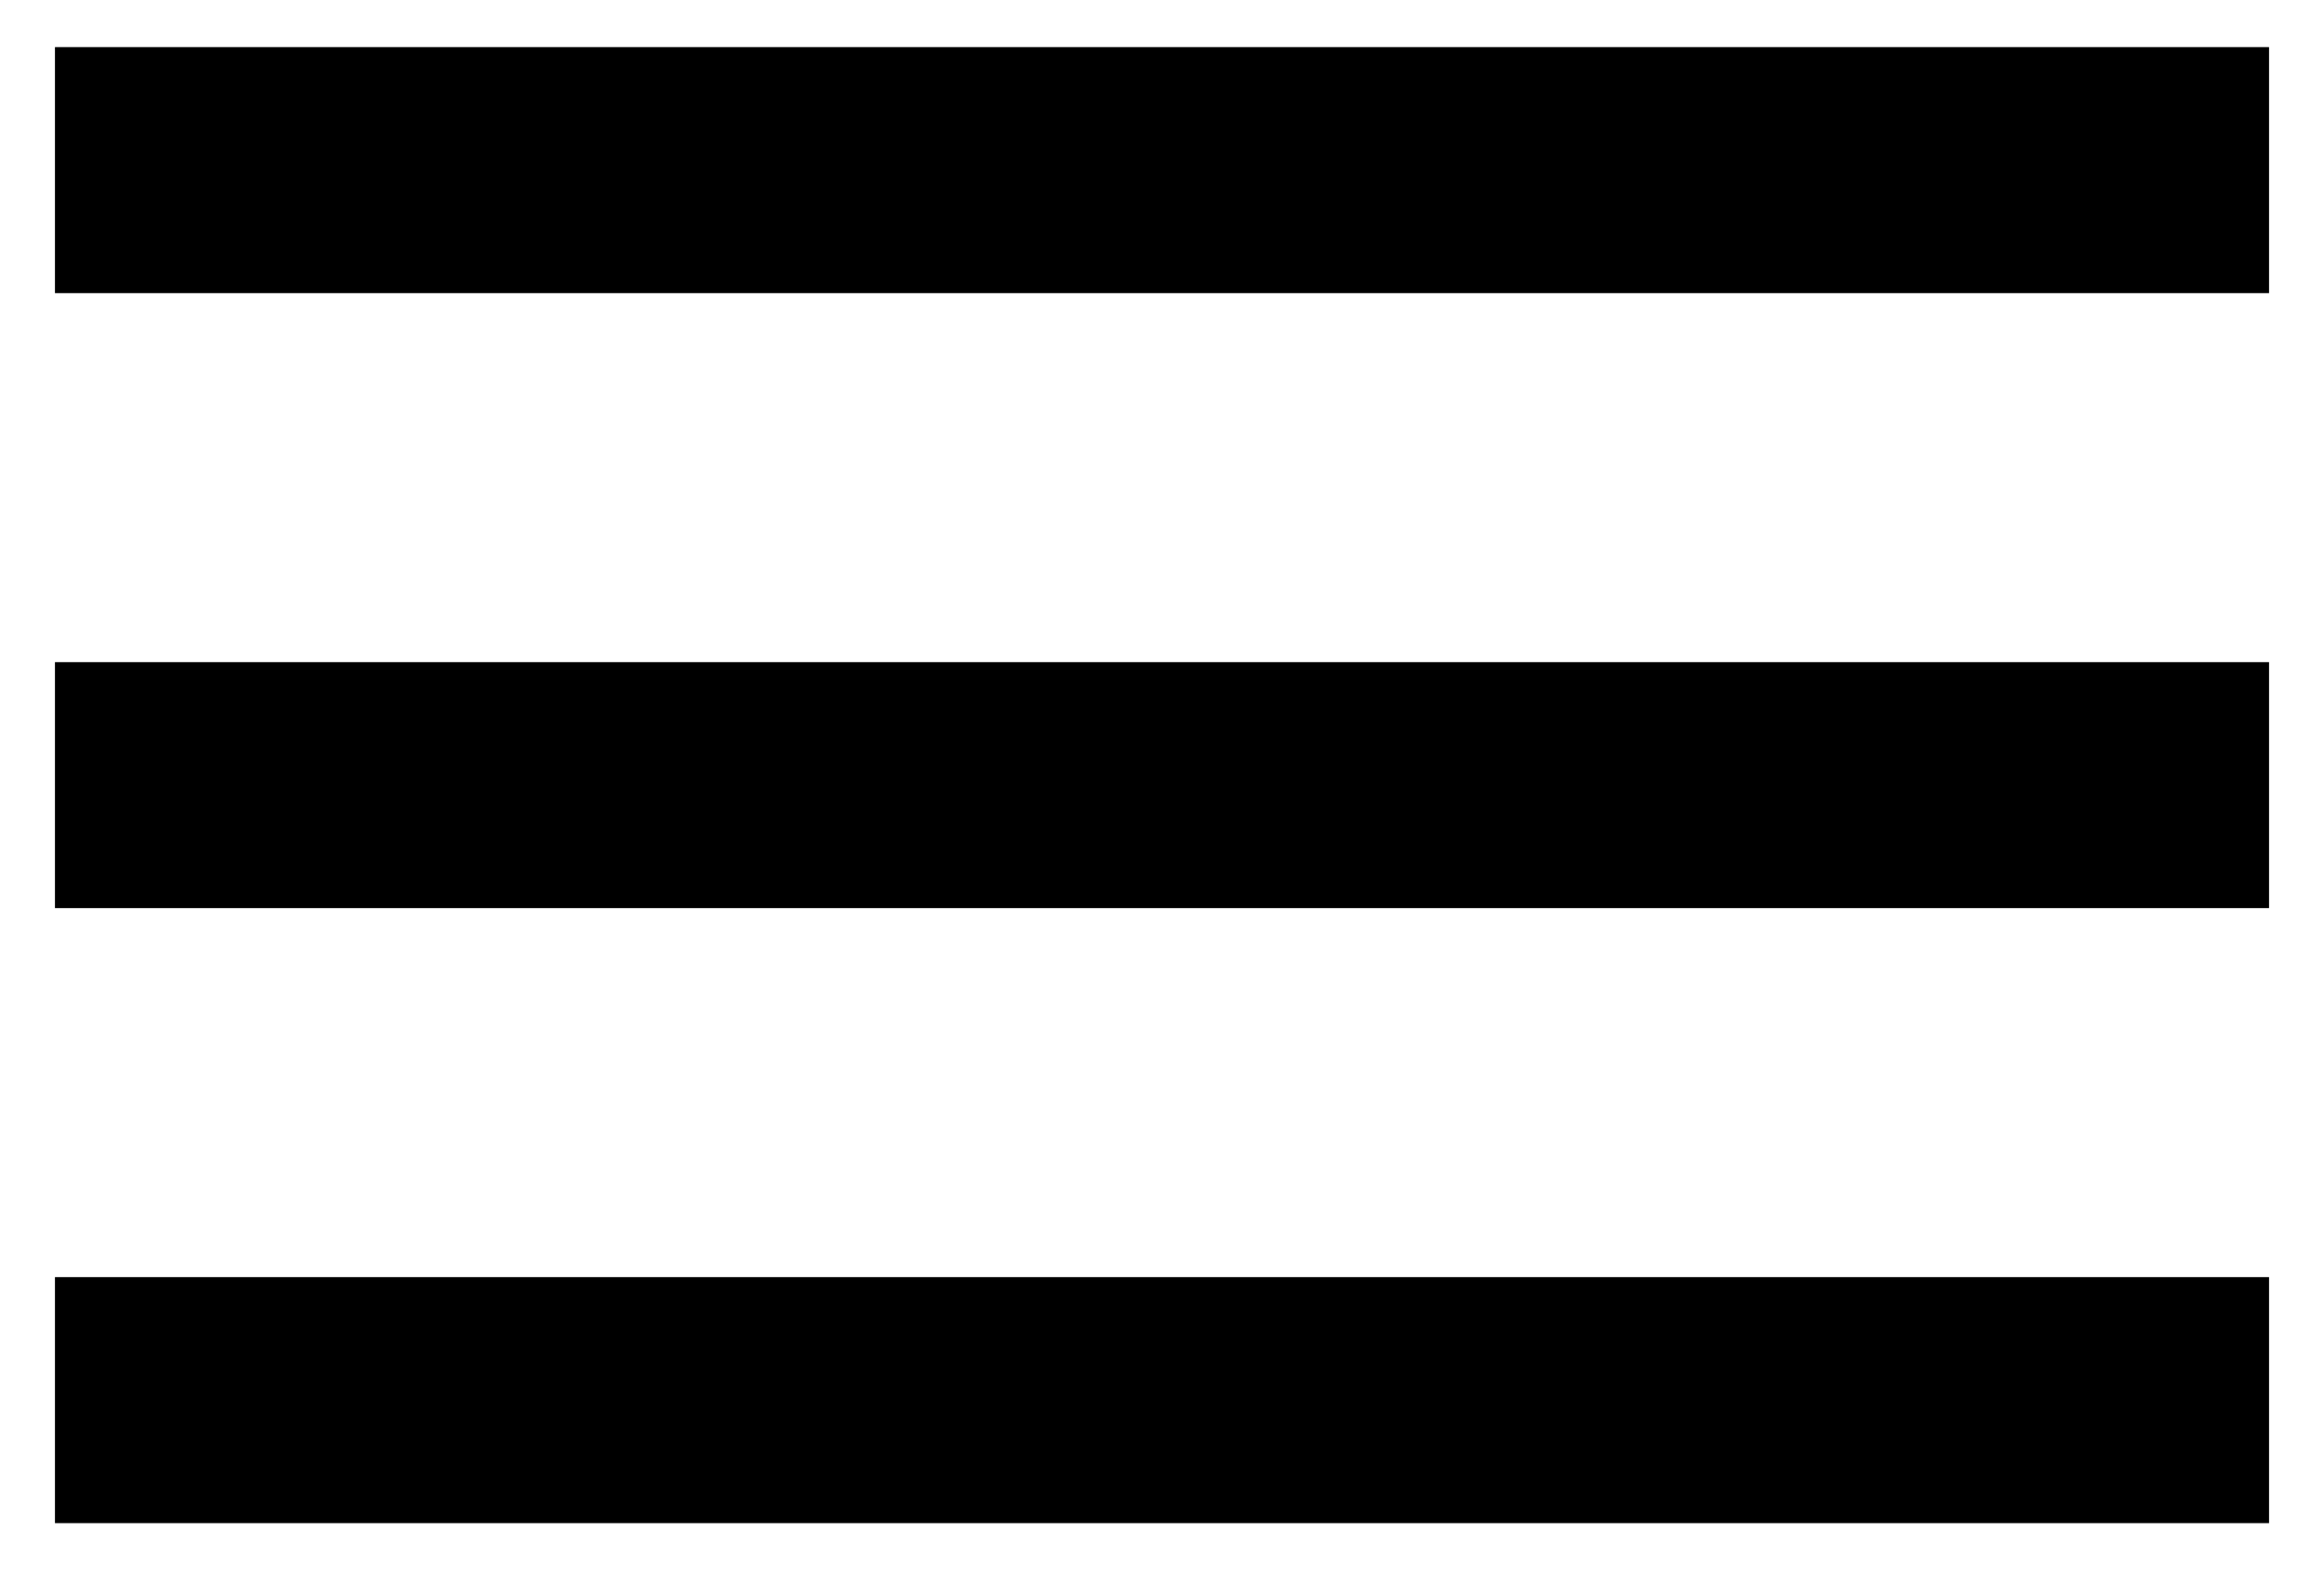
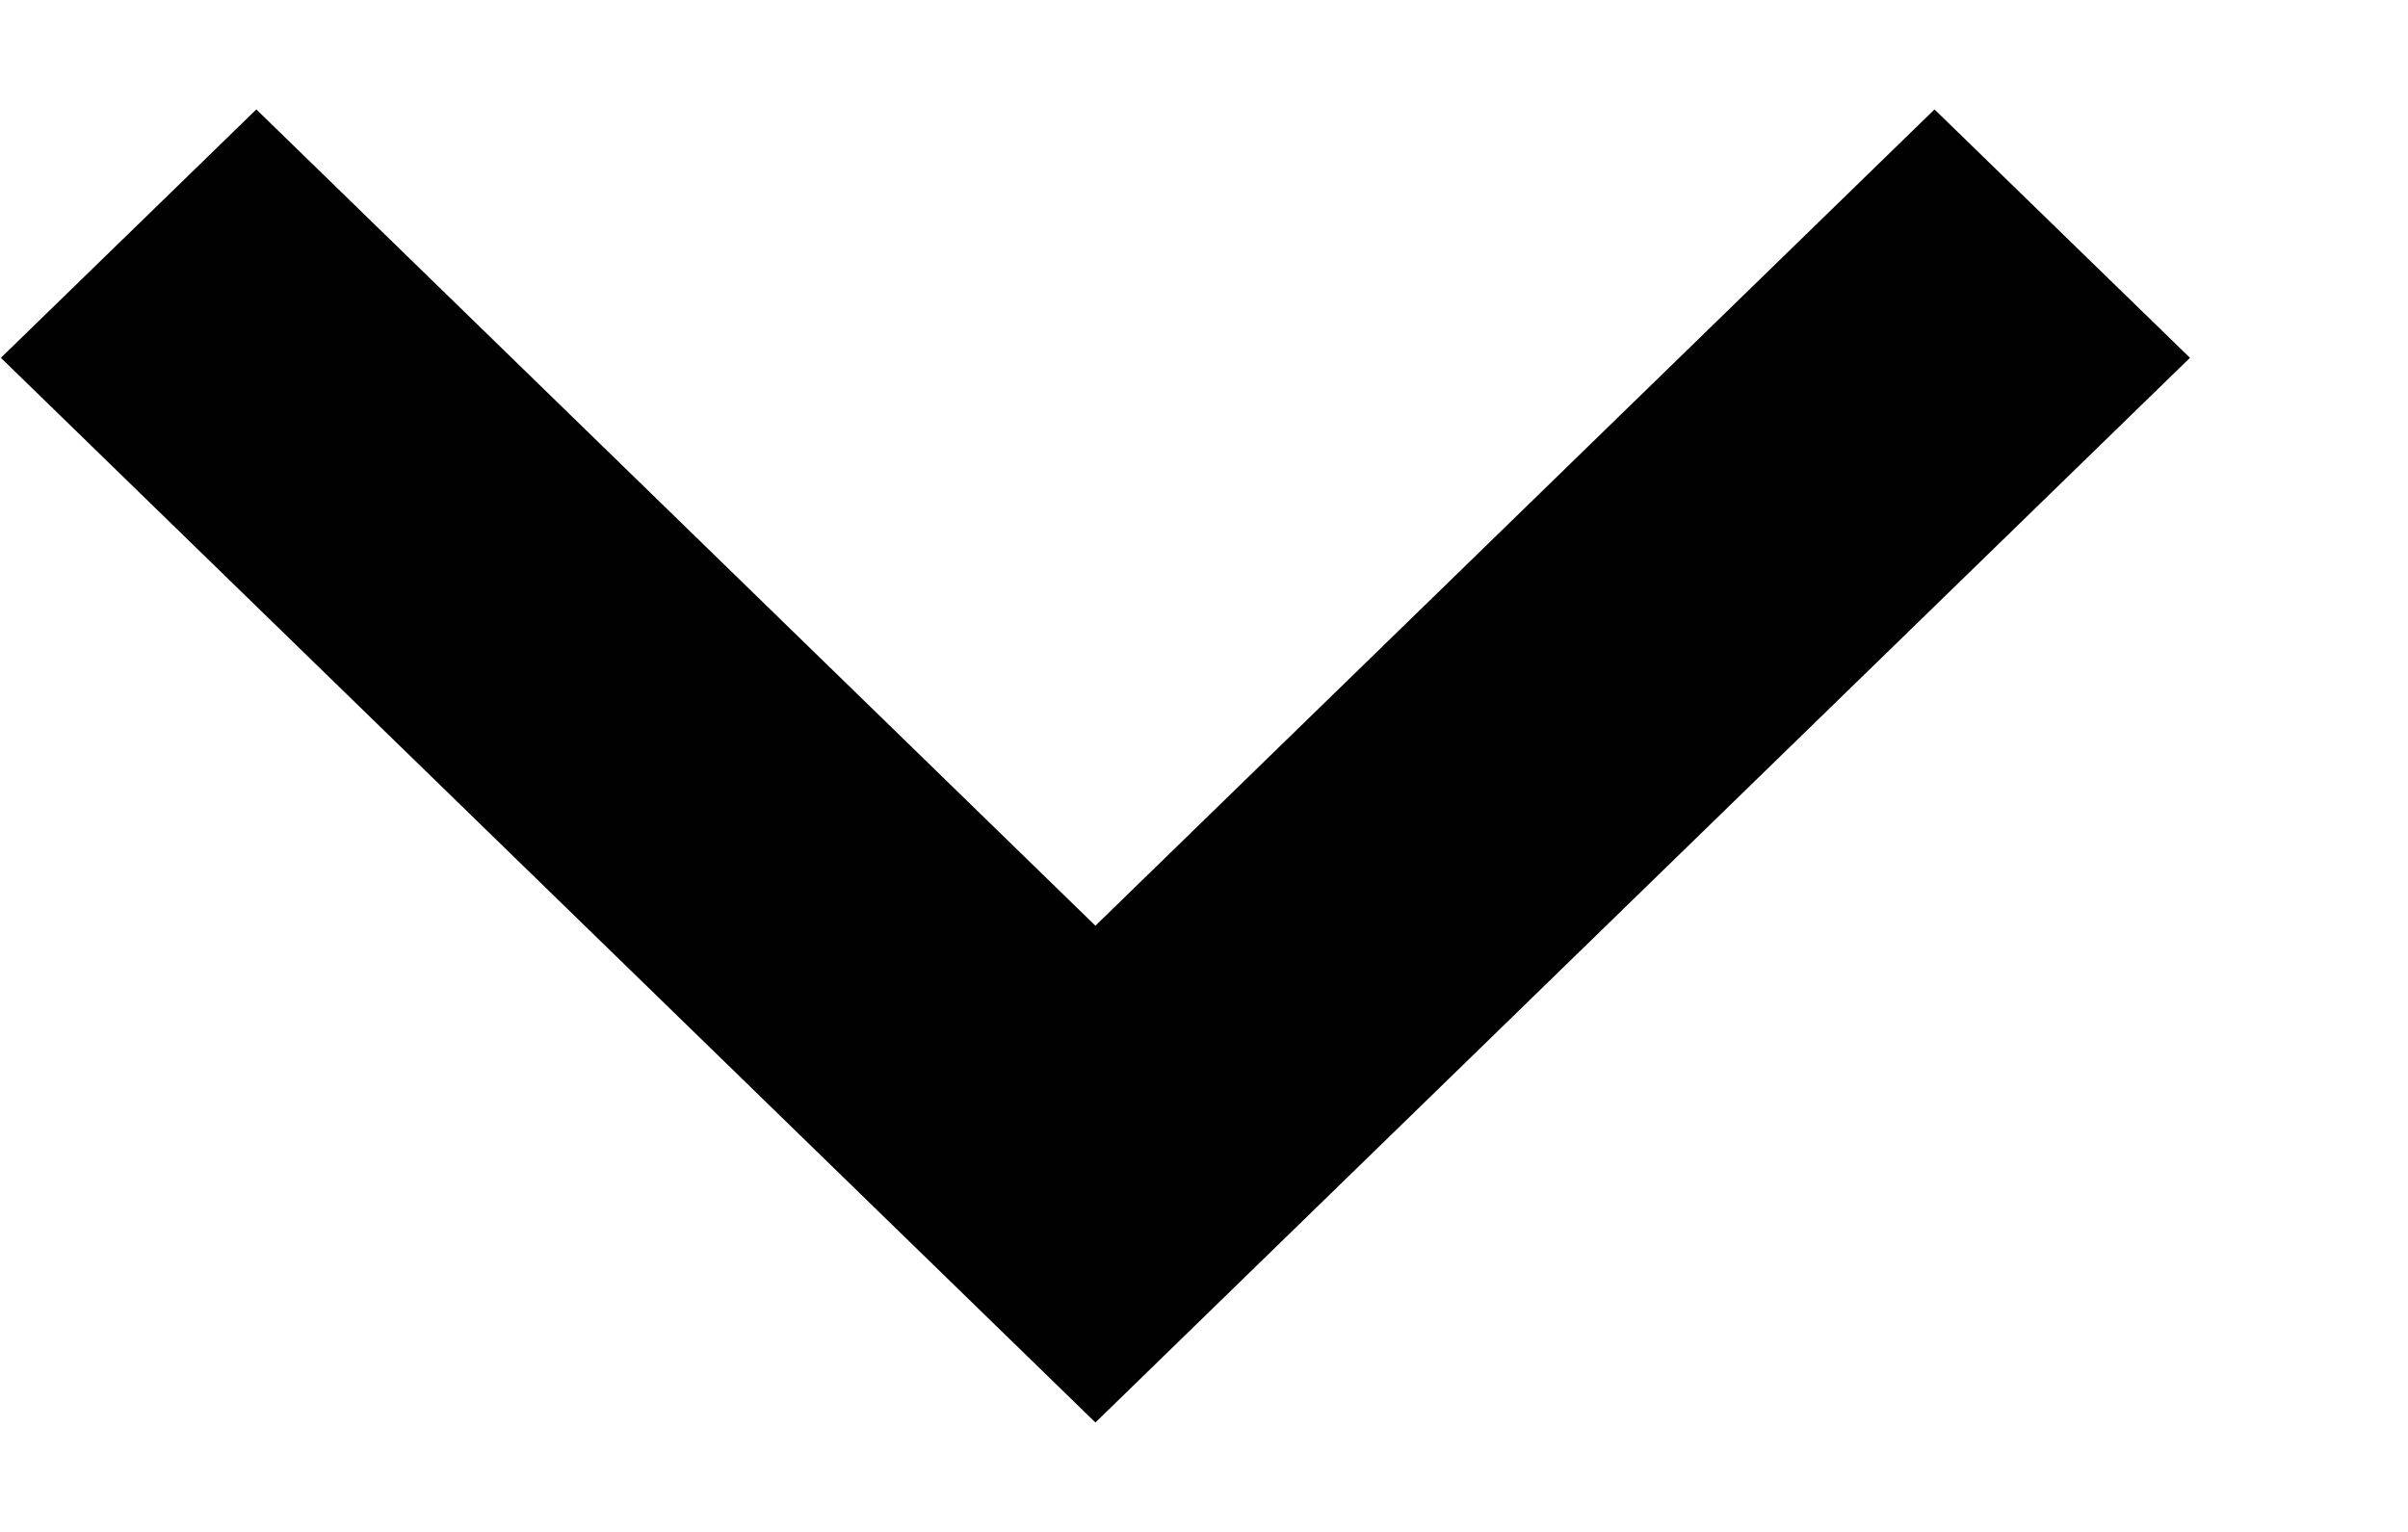
- <svg xmlns="http://www.w3.org/2000/svg" width="37" height="25" viewBox="0 0 37 25" fill="none">
-   <path d="M0.875 24.25H36.125V20.333H0.875V24.25ZM0.875 14.458H36.125V10.542H0.875V14.458ZM0.875 0.75V4.667H36.125V0.75H0.875Z" fill="black" />
+ <svg xmlns="http://www.w3.org/2000/svg" width="11" height="7" viewBox="0 0 11 7" fill="none">
+   <path d="M0.004 1.635L1.171 0.5L5.004 4.23L8.837 0.5L10.004 1.635L5.004 6.5L0.004 1.635Z" fill="#010101" />
</svg>
